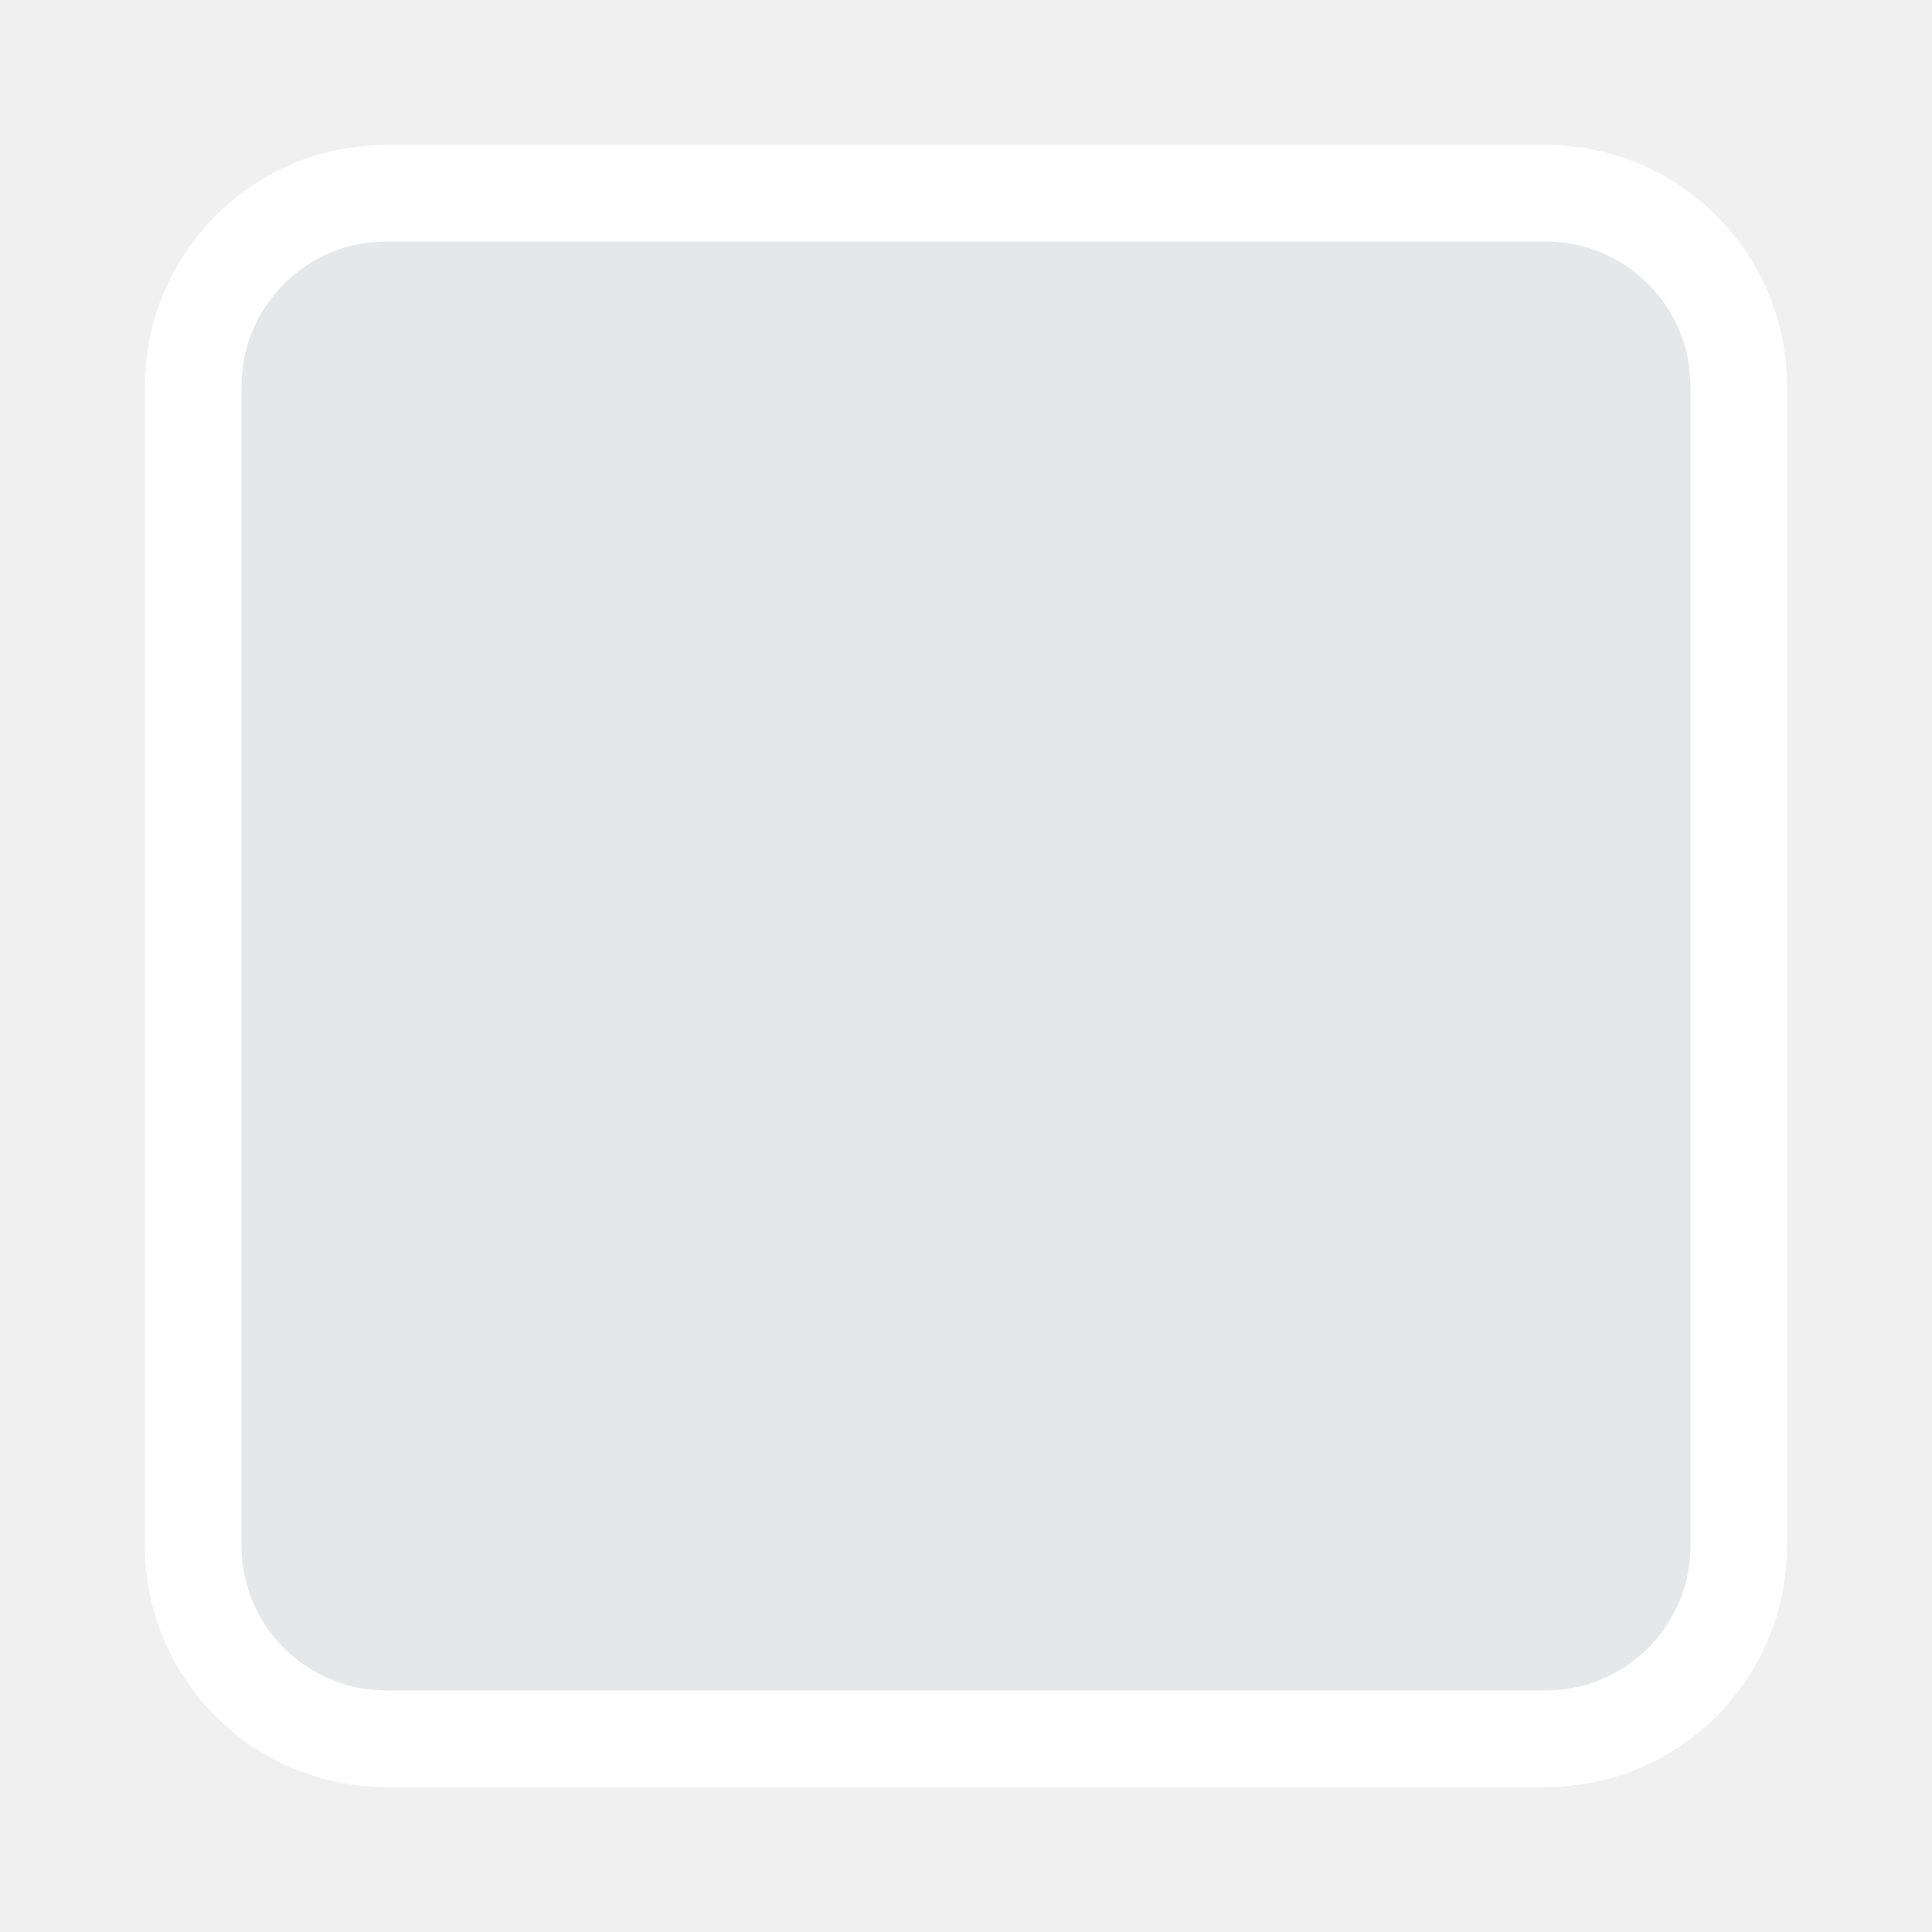
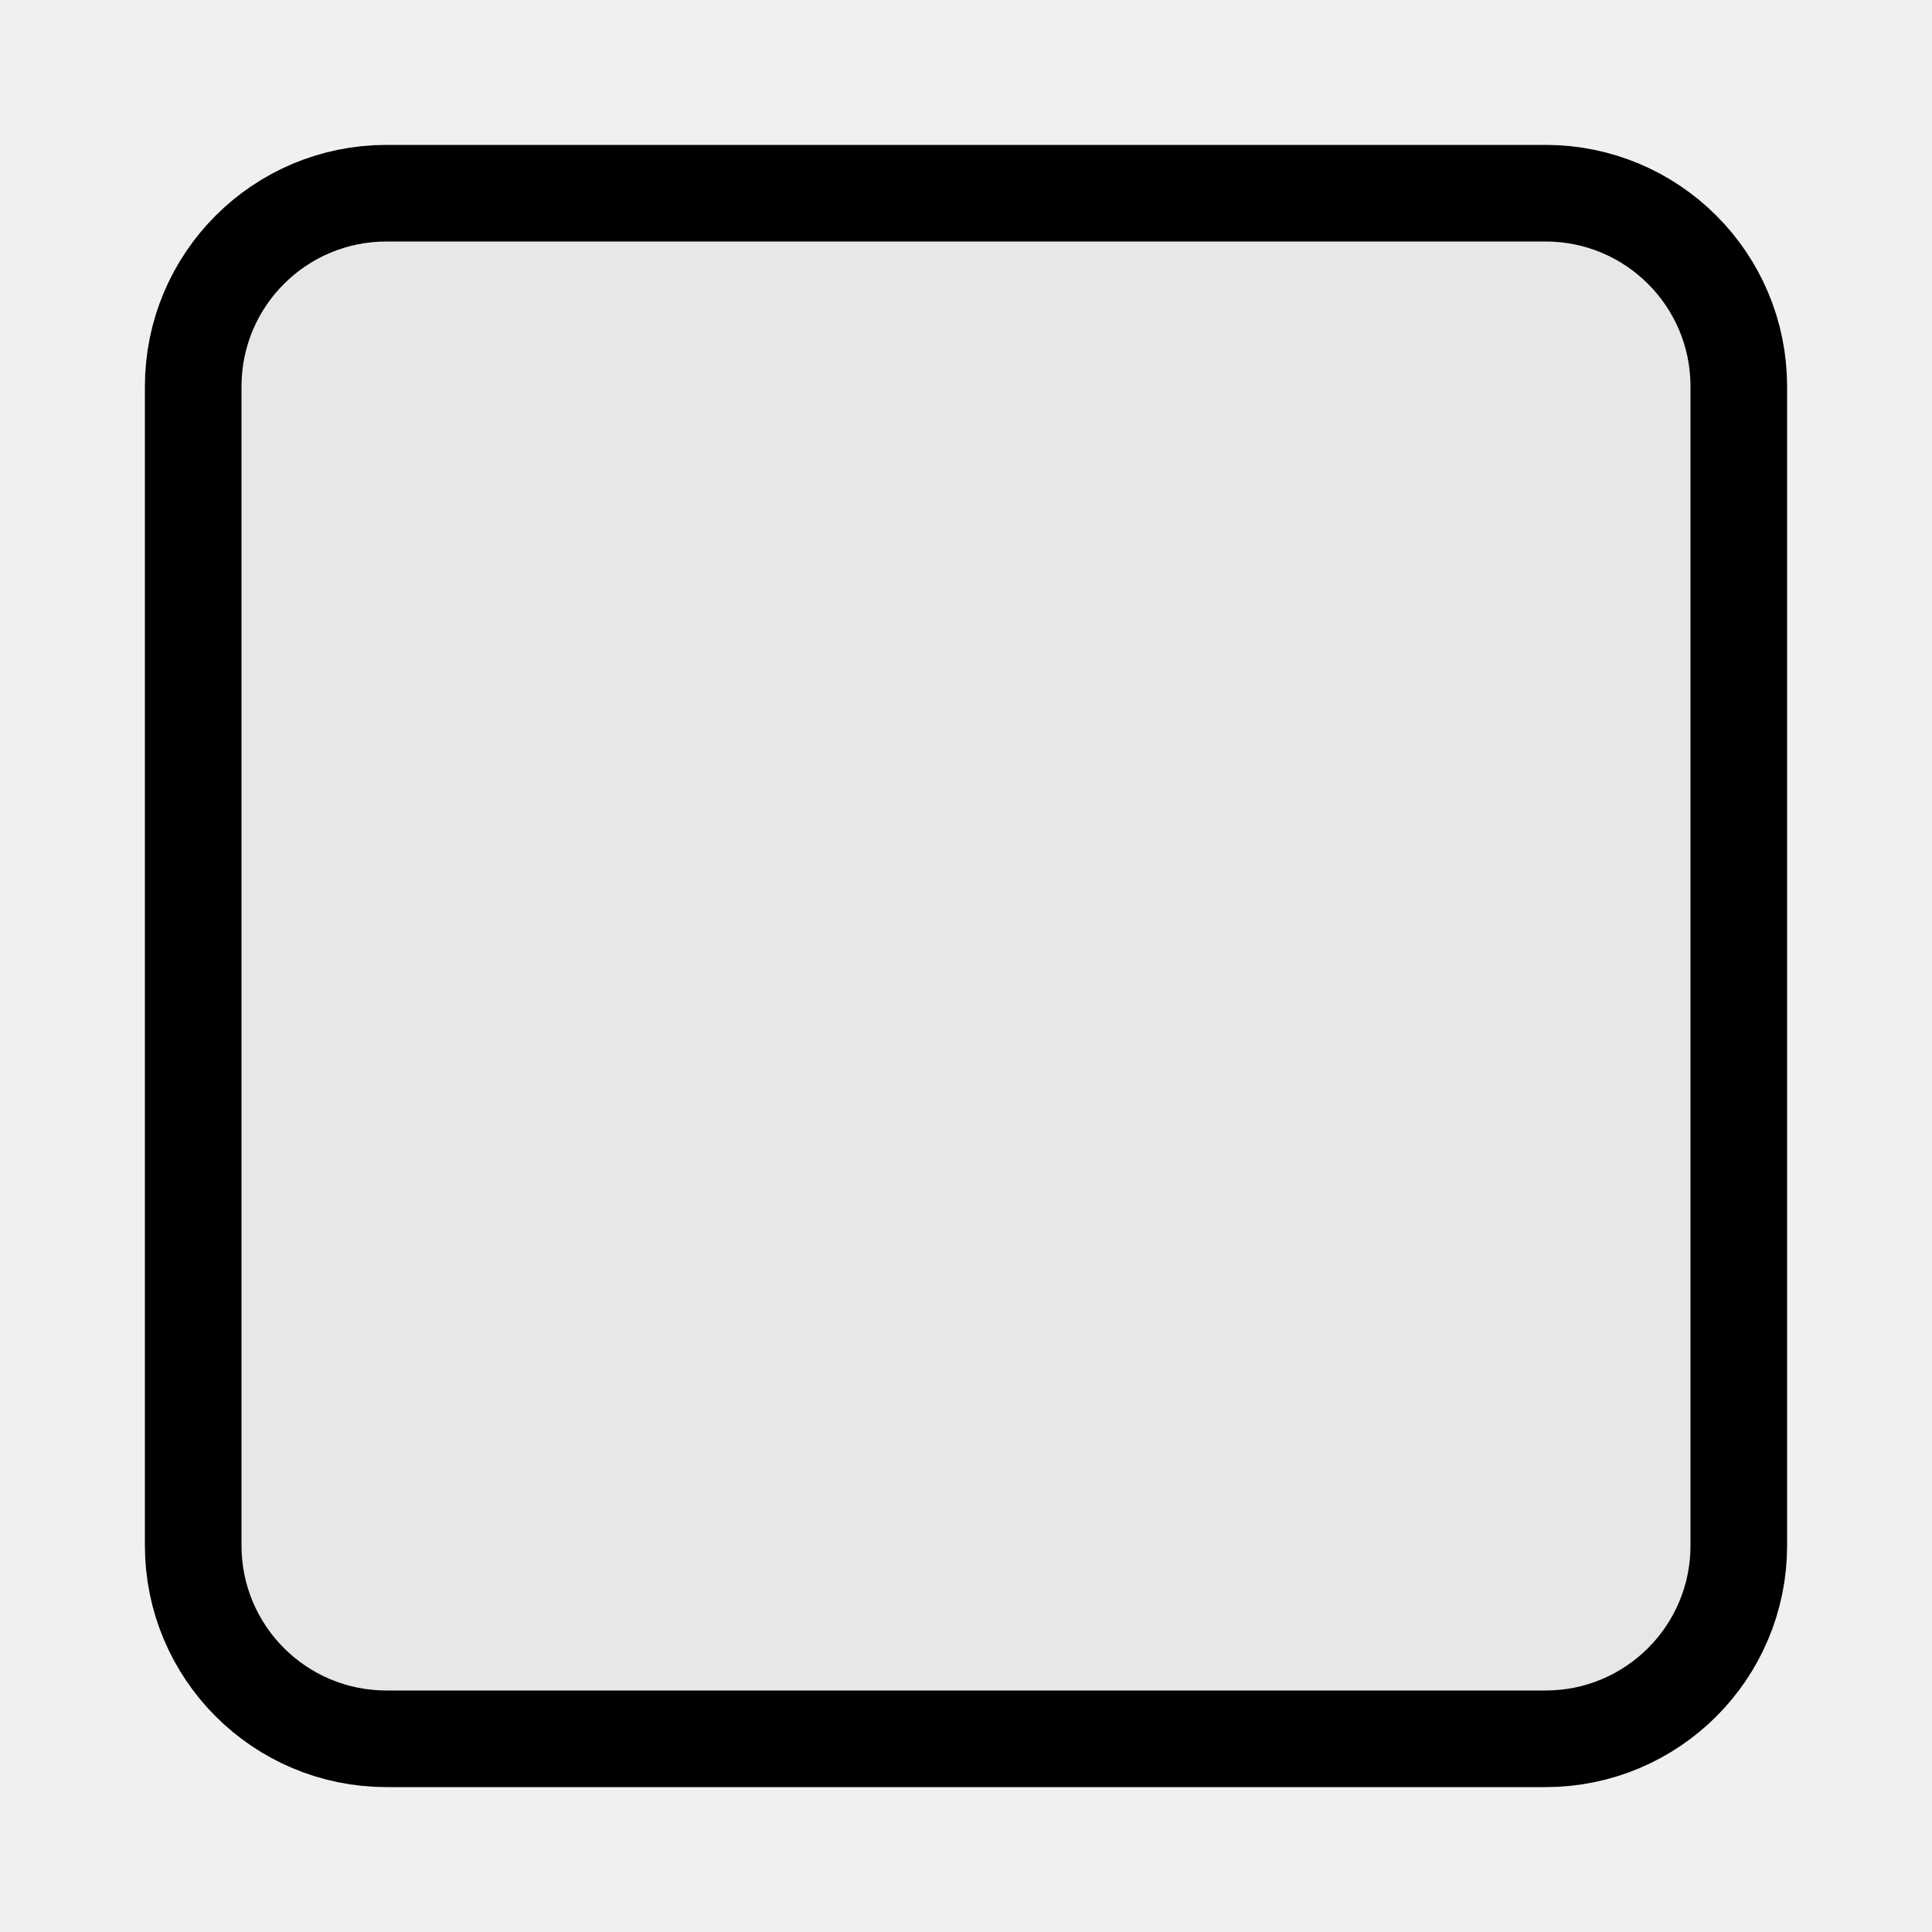
<svg xmlns="http://www.w3.org/2000/svg" viewBox="-2 -2 40 40">
  <g>
-     <path d="M33 30c0 1.657-1.343 3-3 3H6c-1.657 0-3-1.343-3-3V6c0-1.657 1.343-3 3-3h24c1.657 0 3 1.343 3 3v24z" stroke="white" stroke-linejoin="round" stroke-width="4px" />
+     <path d="M33 30c0 1.657-1.343 3-3 3H6c-1.657 0-3-1.343-3-3V6c0-1.657 1.343-3 3-3h24c1.657 0 3 1.343 3 3v24z" stroke="black" stroke-linejoin="round" stroke-width="4px" />
  </g>
  <path fill="#E6E7E8" d="M33 30c0 1.657-1.343 3-3 3H6c-1.657 0-3-1.343-3-3V6c0-1.657 1.343-3 3-3h24c1.657 0 3 1.343 3 3v24z" />
</svg>
